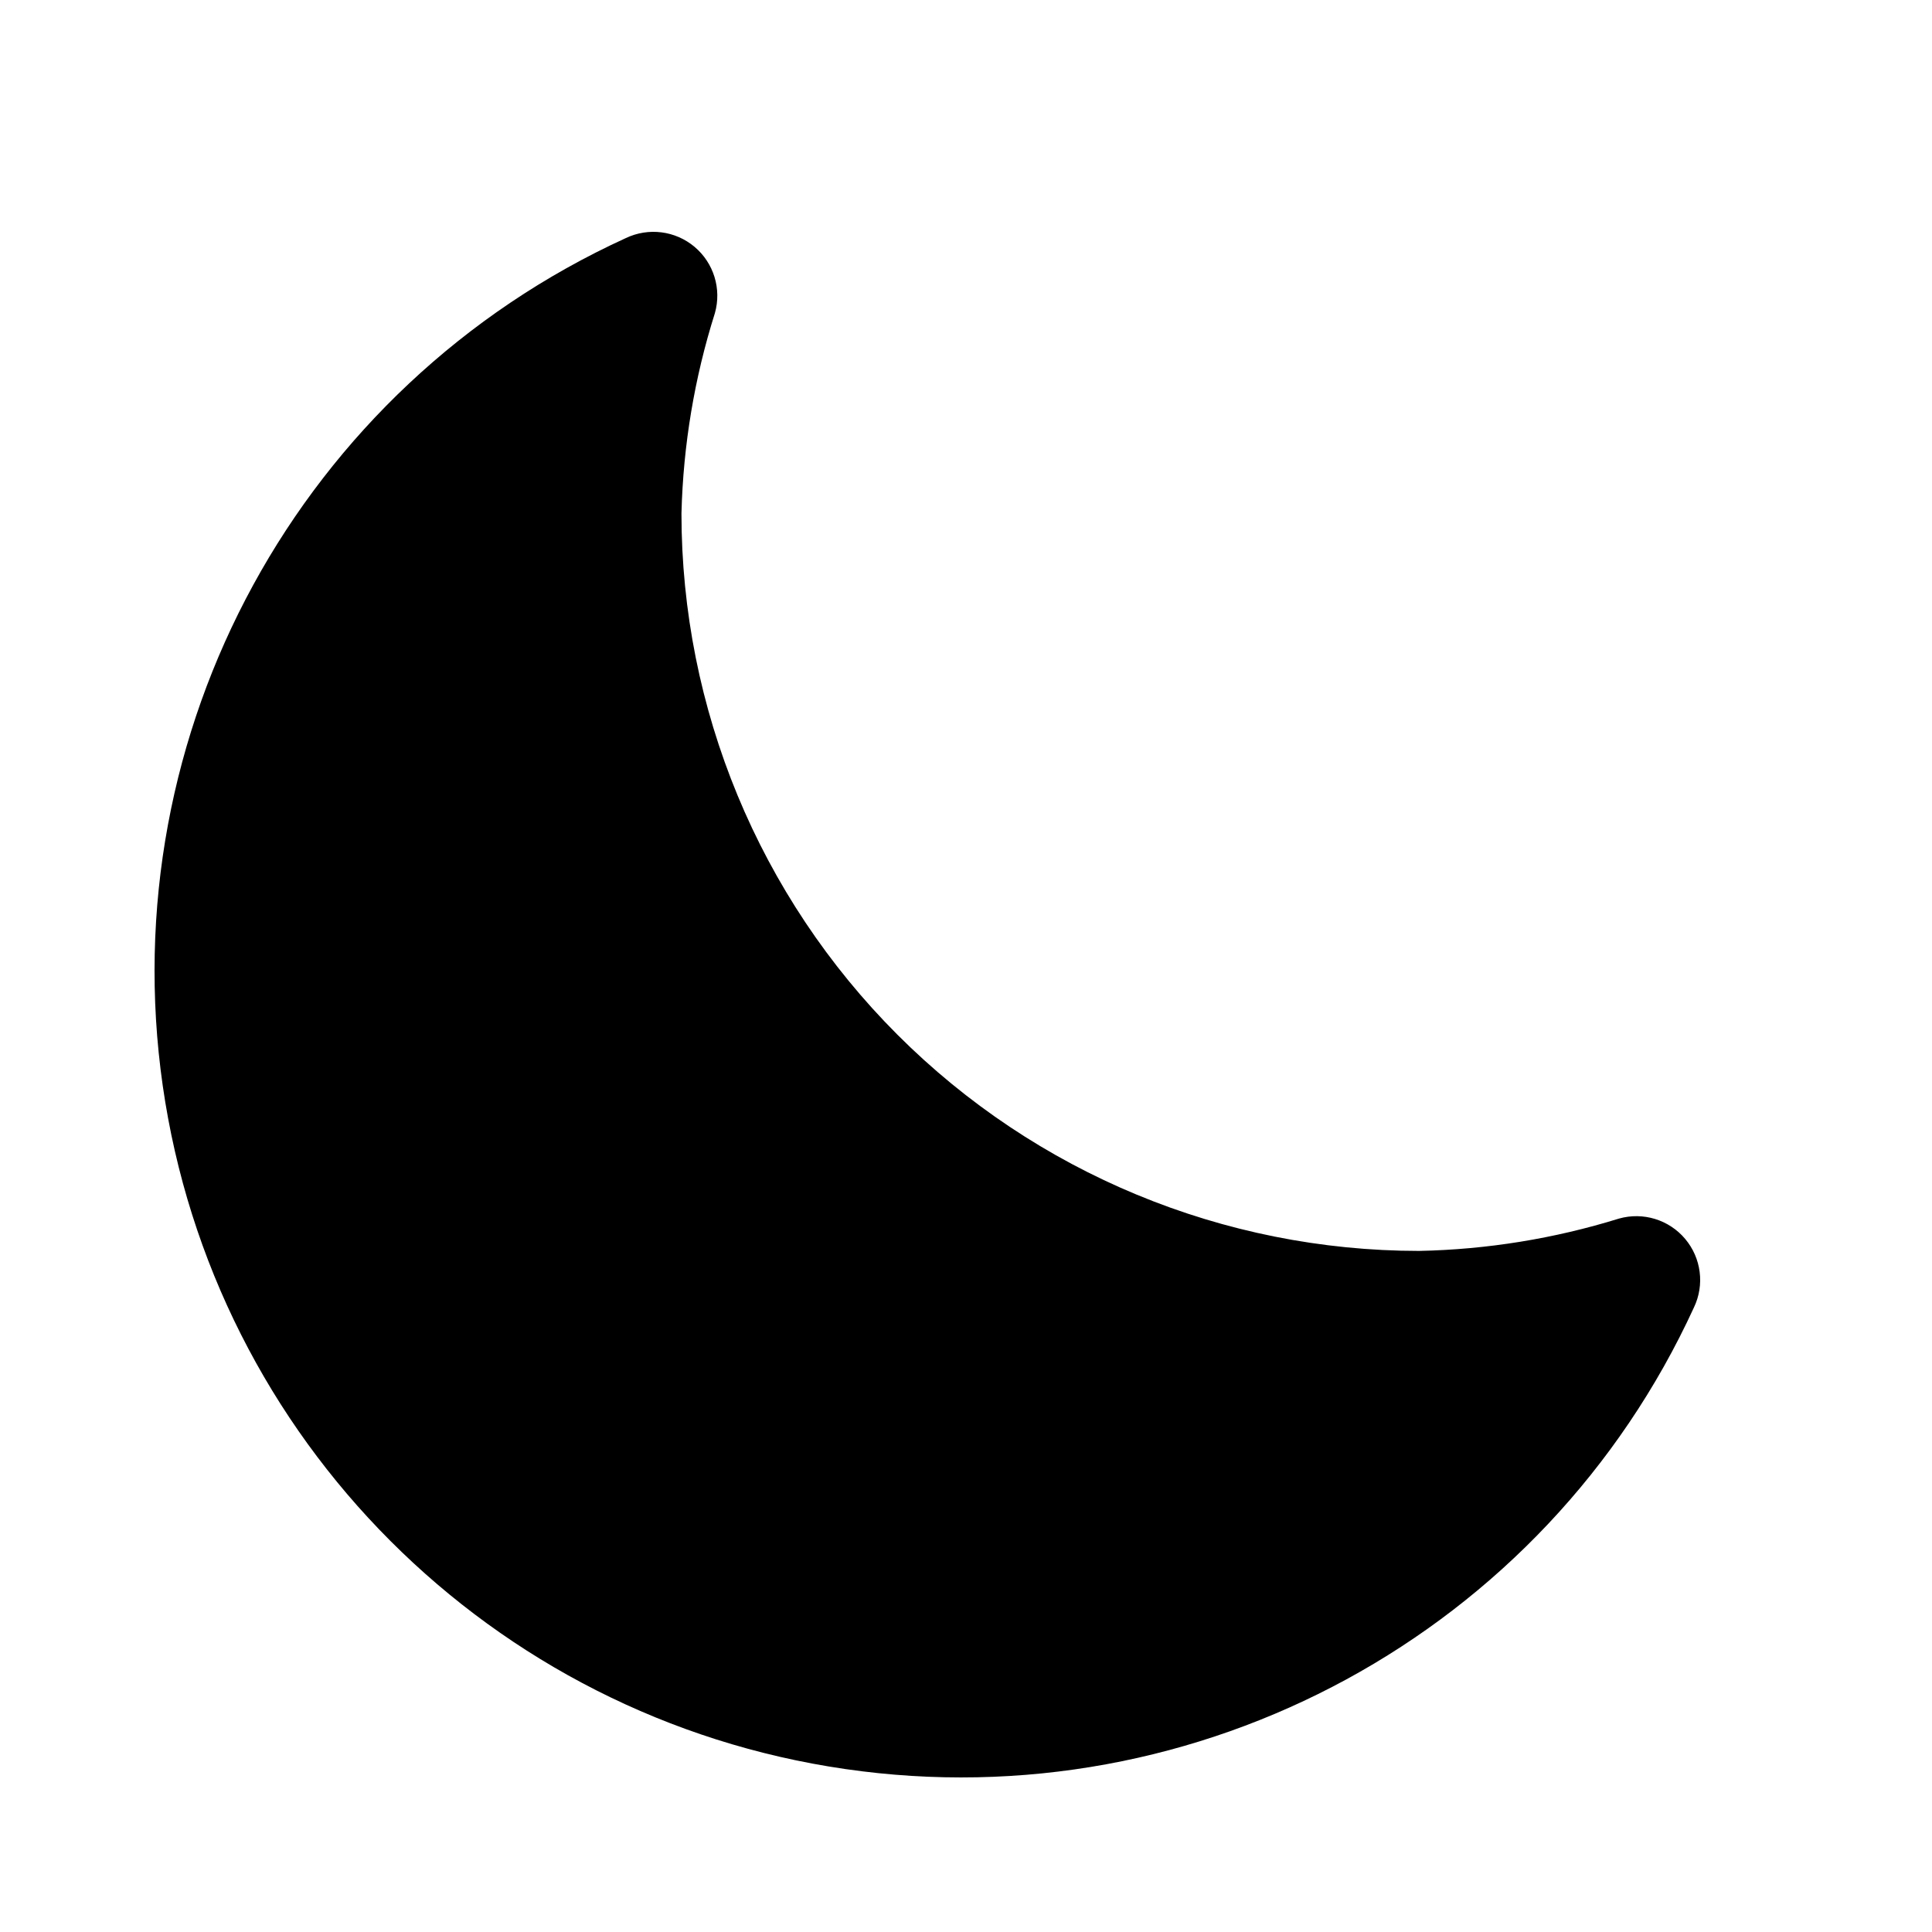
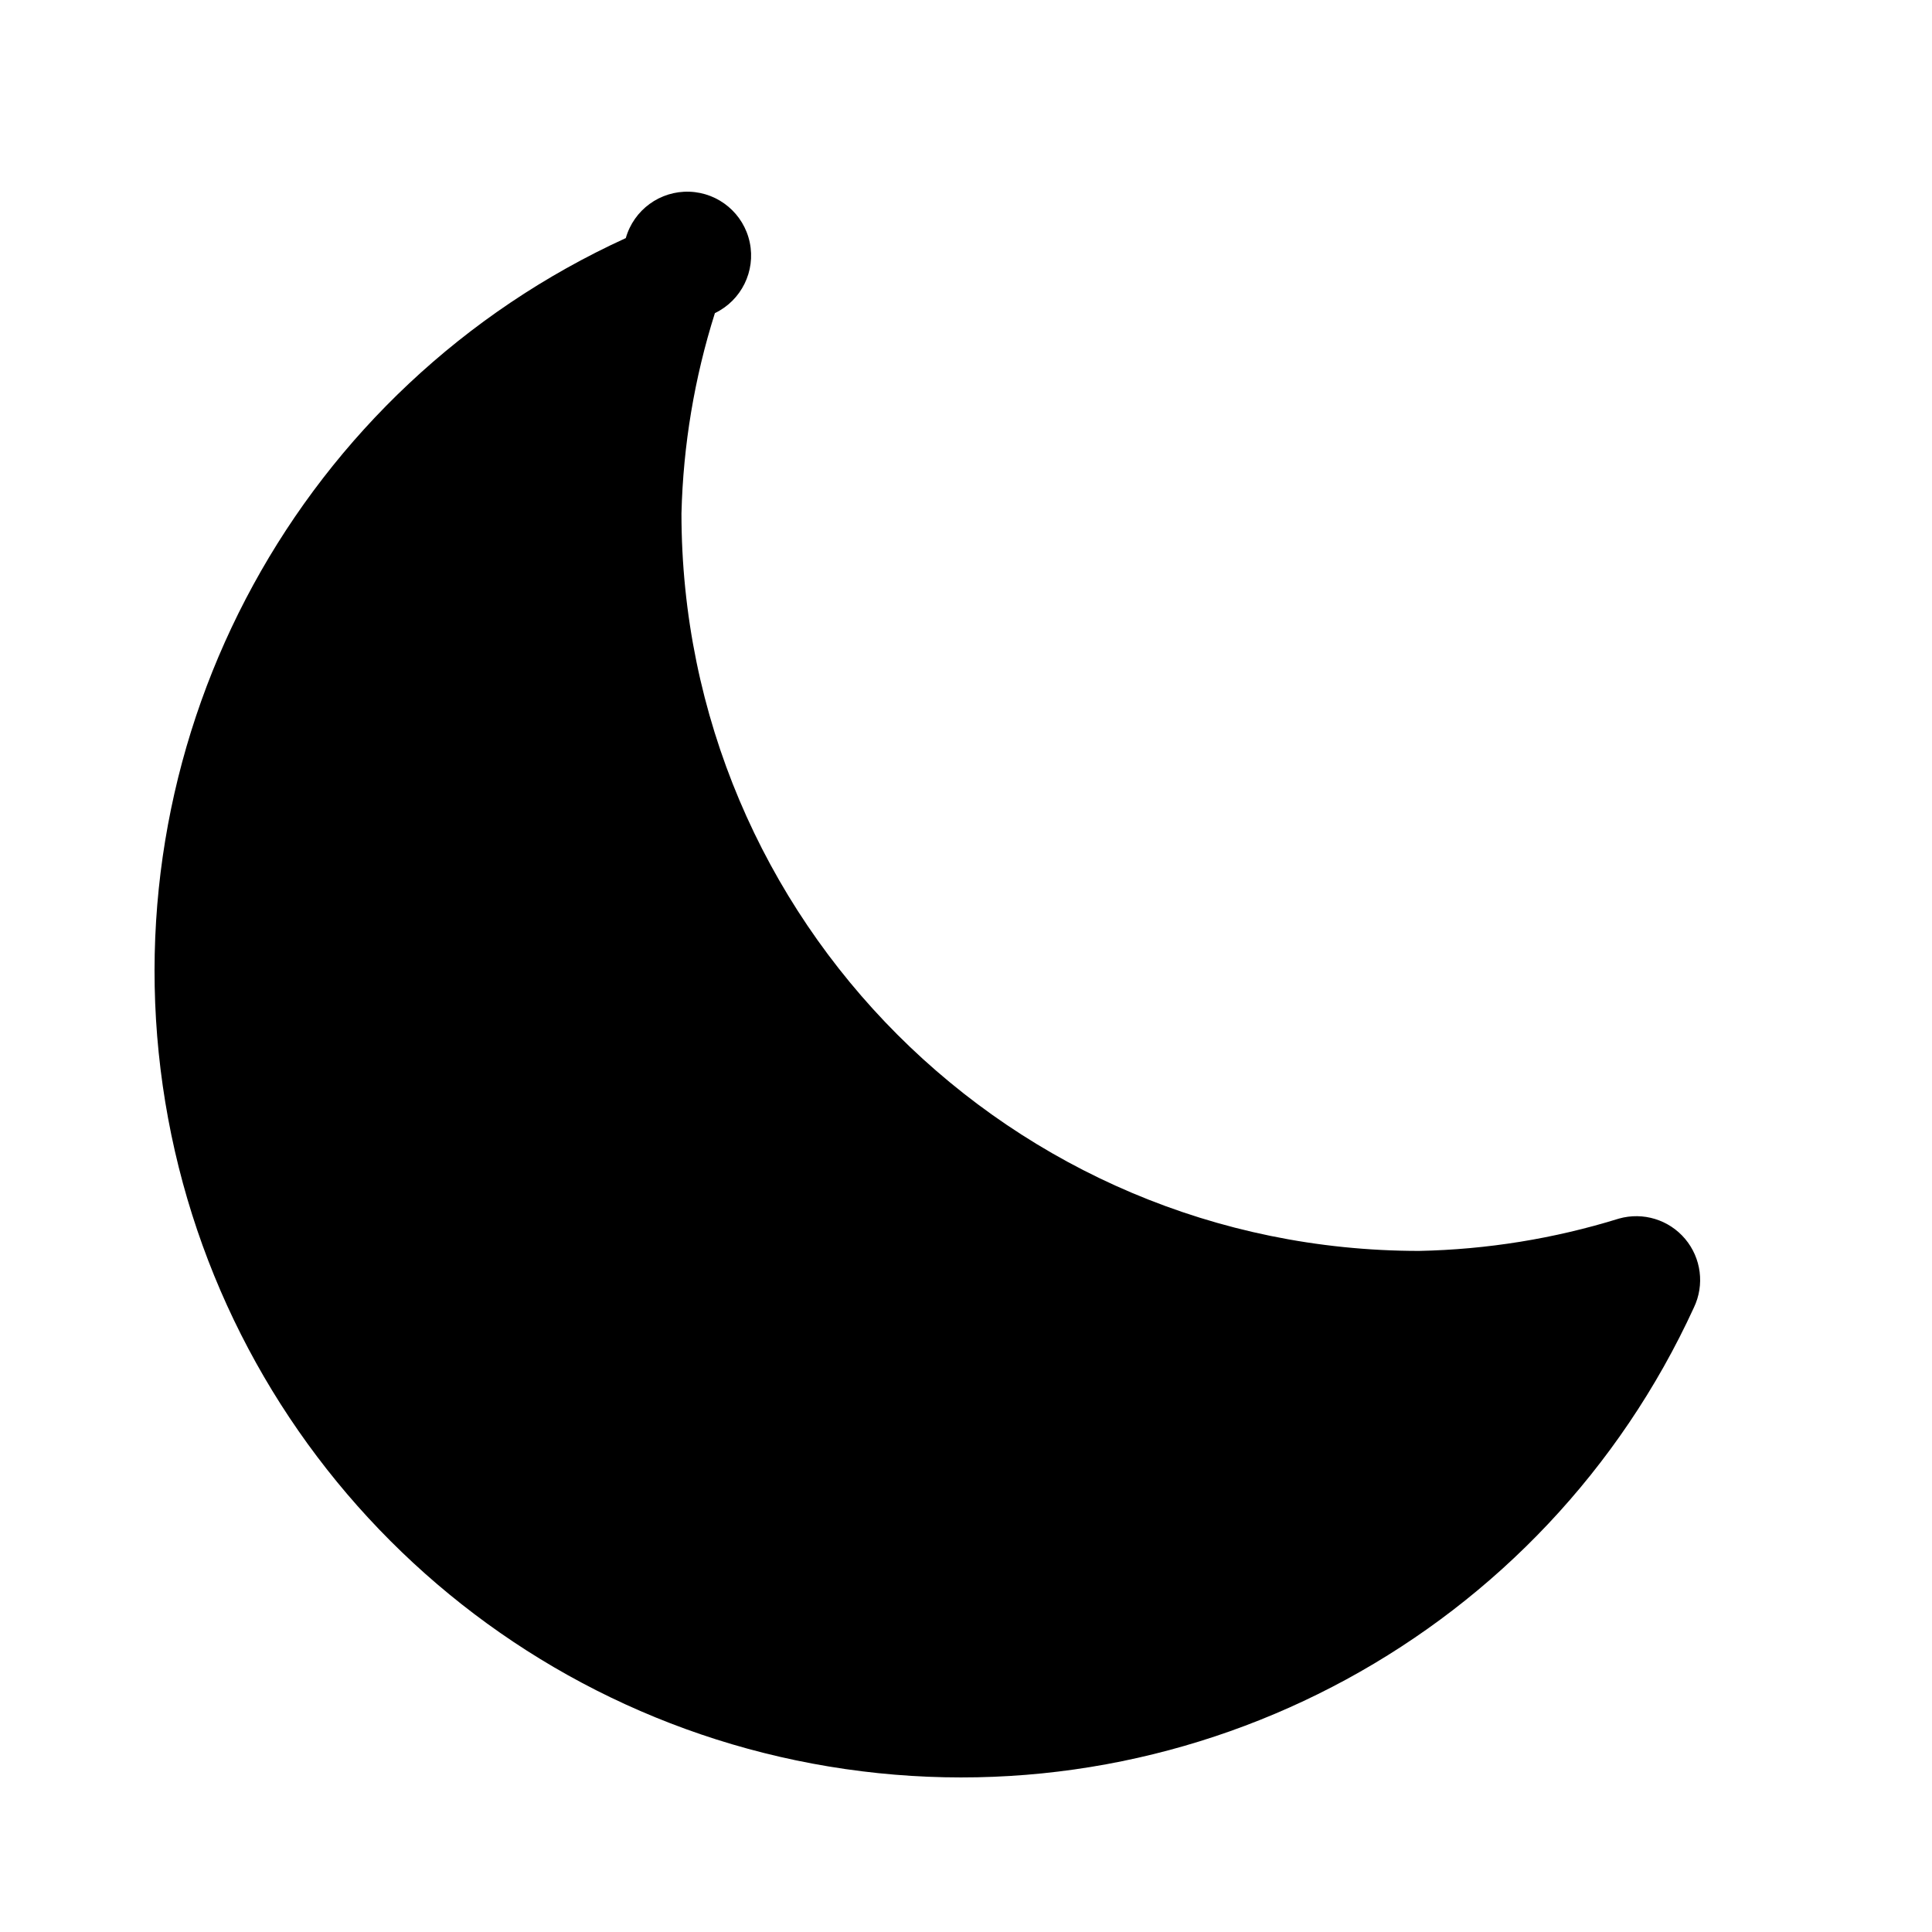
<svg class="travel-icon" viewBox="0 0 100 100">
-   <path fill="currentColor" d="M35.272 26.553C35.27 36.68 39.29 46.393 46.45 53.555c7.16 7.163 16.873 11.19 27.003 11.192 3.51-.07 6.99-.634 10.343-1.673 1.25-.354 2.59.057 3.427 1.05.837.993 1.014 2.384.453 3.554-7.722 16.818-25.603 26.543-43.923 23.888-18.32-2.655-32.702-17.054-35.33-35.372-2.625-18.318 7.13-36.177 23.968-43.87 1.173-.56 2.566-.384 3.56.453.994.837 1.406 2.178 1.052 3.43-1.06 3.35-1.64 6.833-1.73 10.346z" />
+   <path fill="currentColor" d="M35.272 26.553a38.191 38.191 0 0 0 38.181 38.194 37.46 37.46 0 0 0 10.343-1.673 3.304 3.304 0 0 1 3.88 4.604c-7.722 16.818-25.603 26.543-43.923 23.888-18.32-2.655-32.702-17.054-35.33-35.372-2.625-18.318 7.13-36.177 23.968-43.87a3.306 3.306 0 1 1 4.612 3.883 37.474 37.474 0 0 0-1.73 10.346z" />
</svg>
